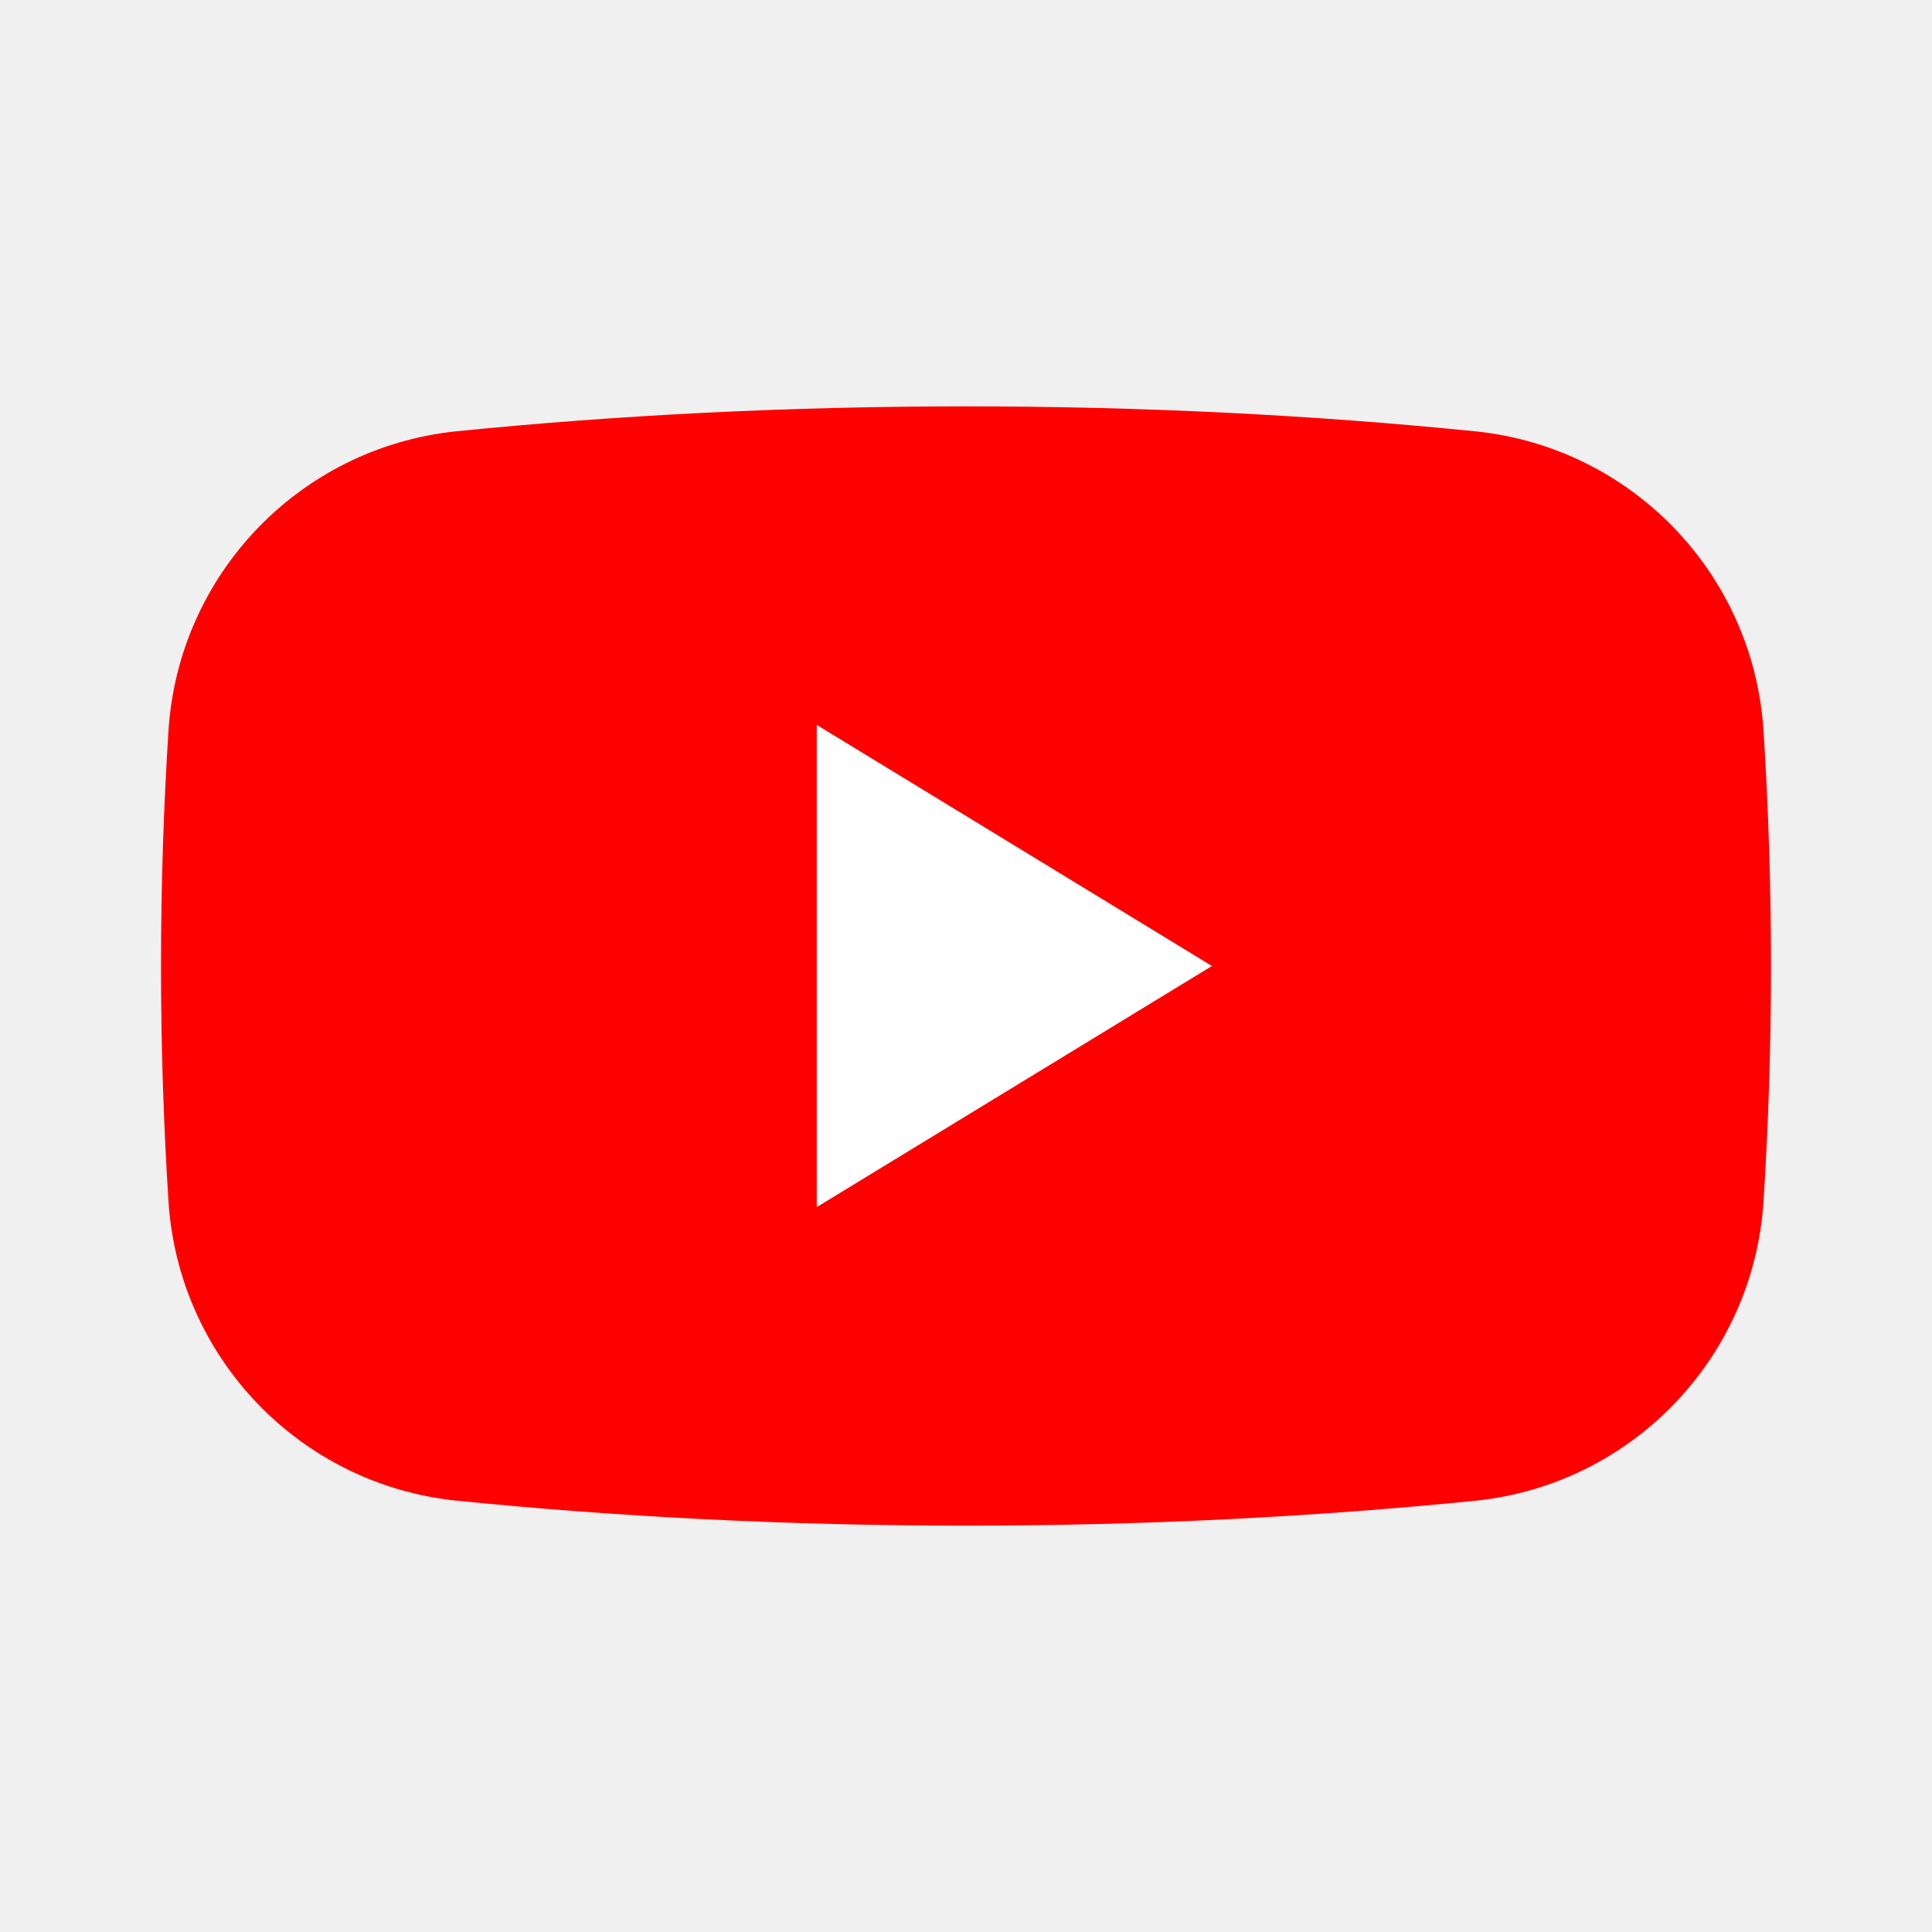
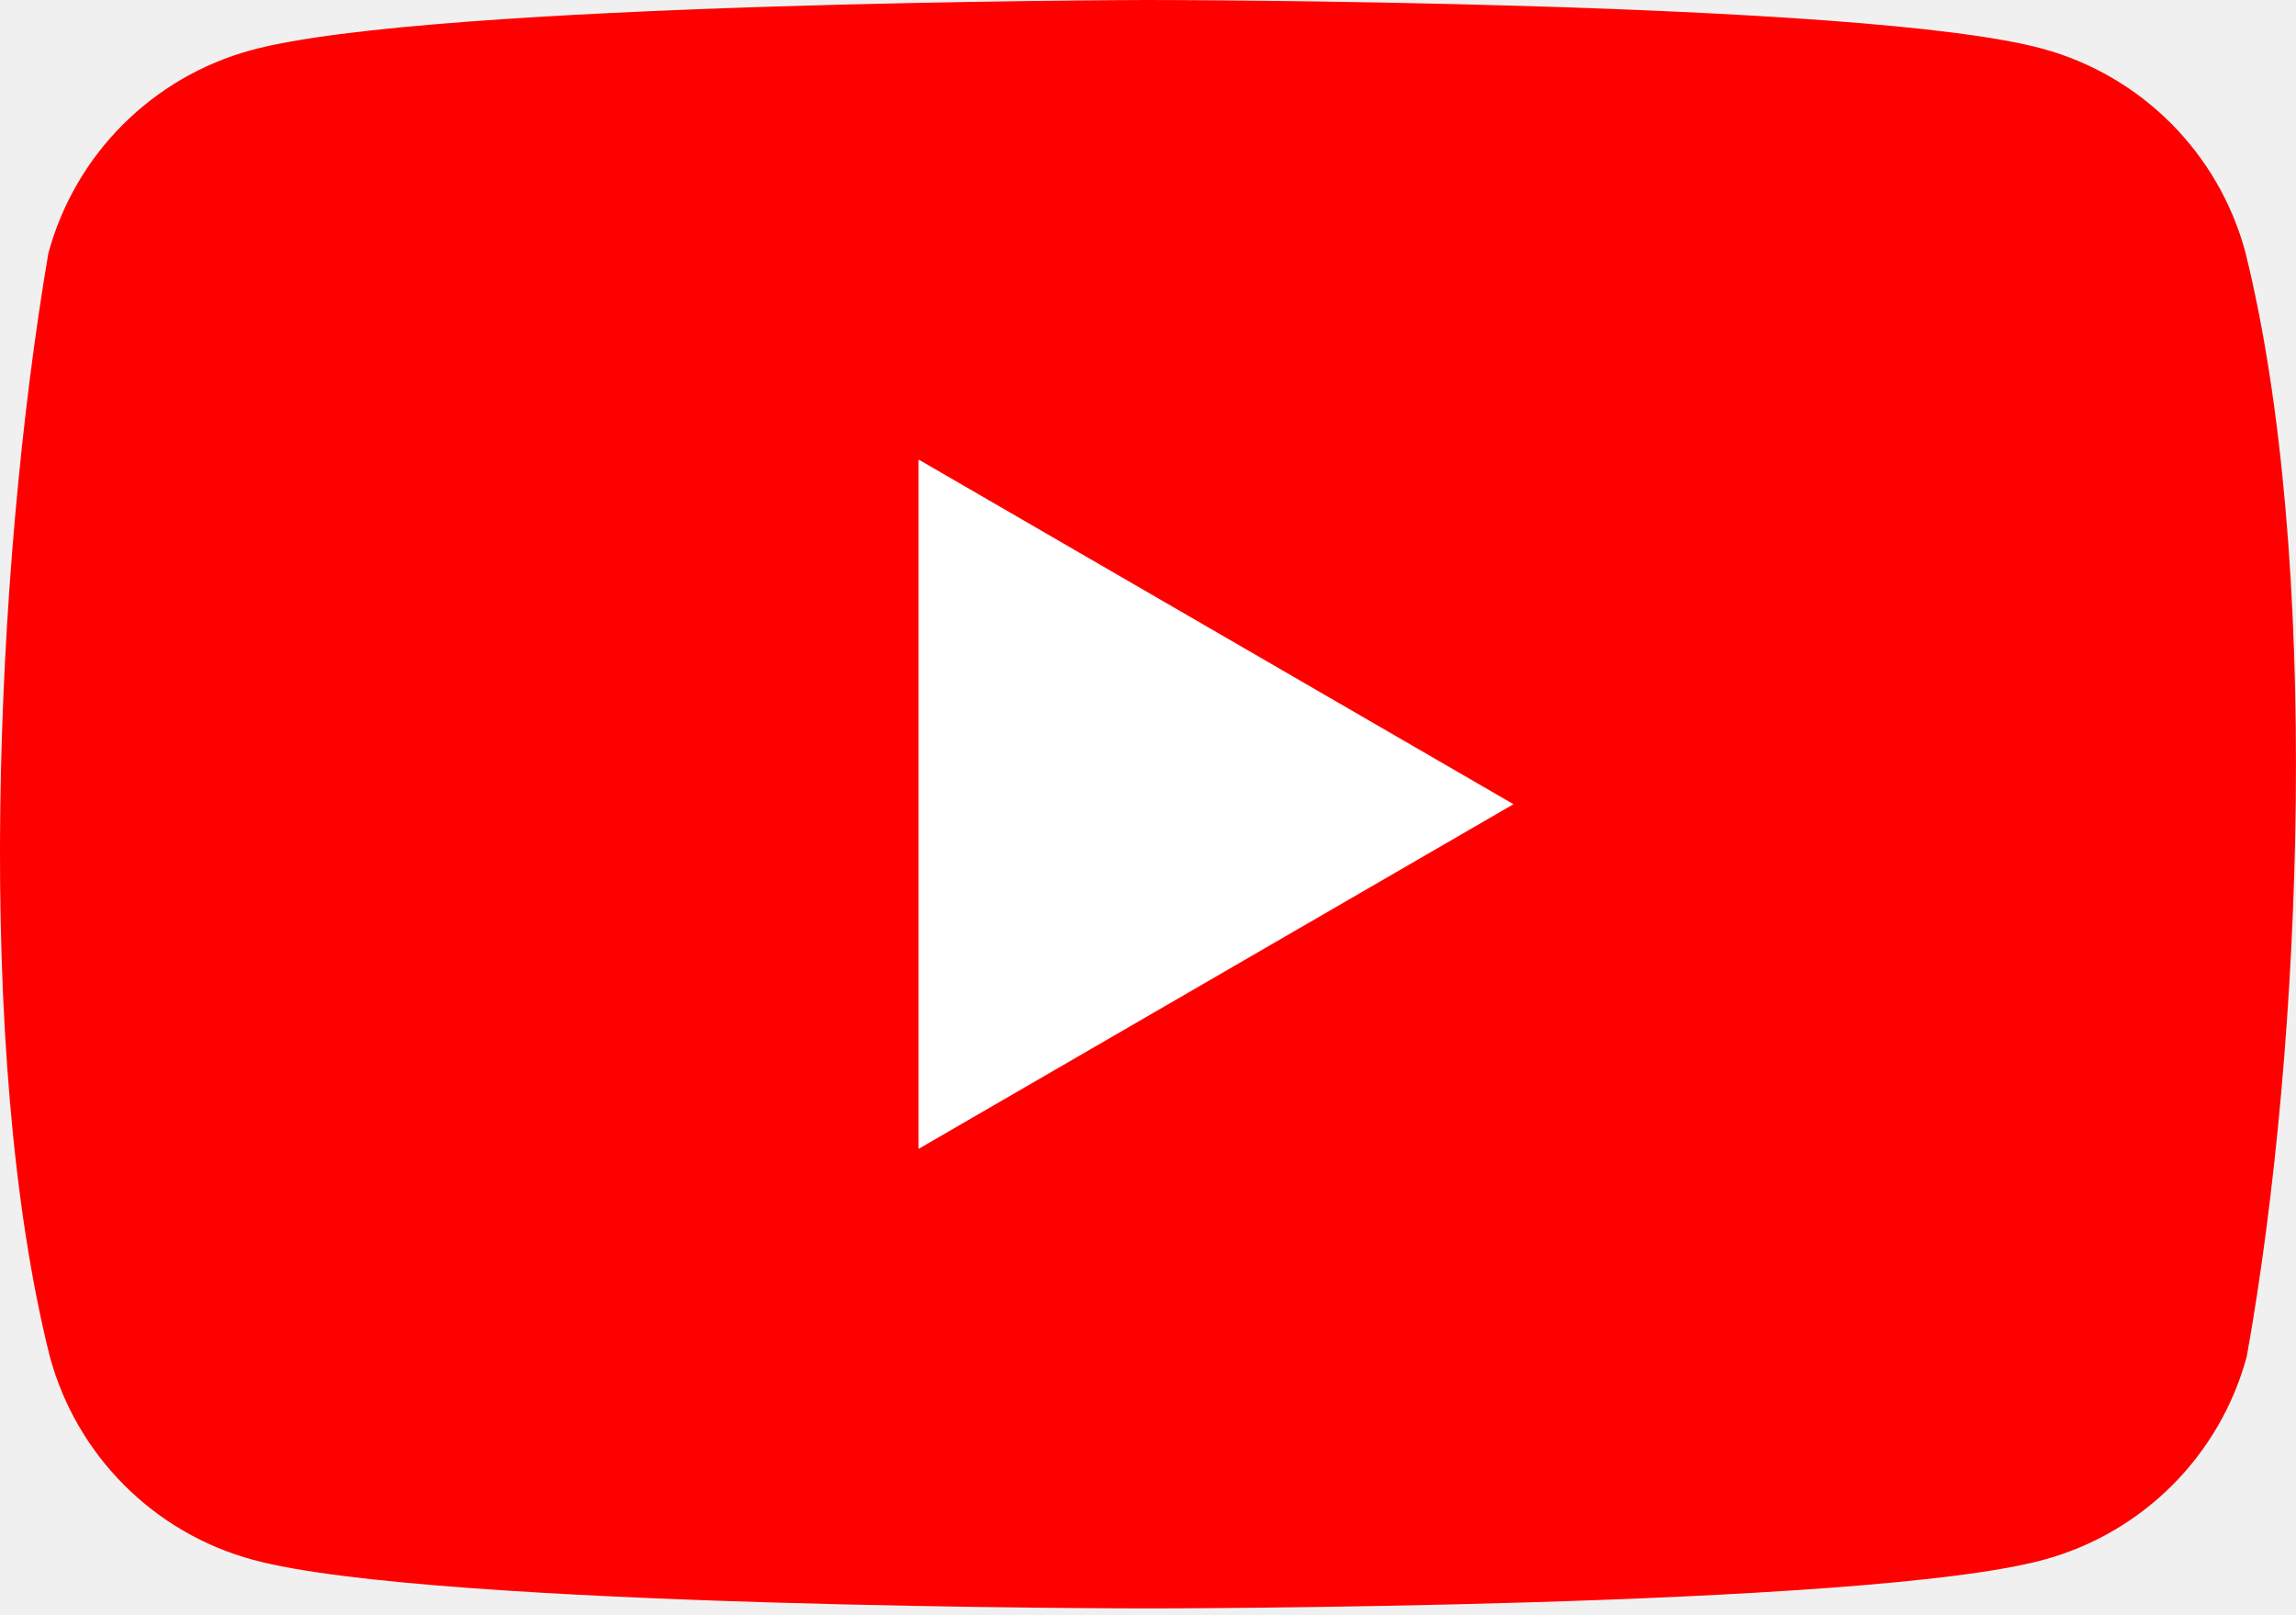
- <svg xmlns="http://www.w3.org/2000/svg" height="100%" style="fill-rule:evenodd;clip-rule:evenodd;stroke-linejoin:round;stroke-miterlimit:1.414;" version="1.1" viewBox="0 0 24 24" width="100%" xml:space="preserve">
-   <rect height="24" id="Artboard15" style="fill:none;" width="24" x="0" y="0" />
-   <g>
-     <path d="M2.093,9.075c0.125,-1.941 1.629,-3.509 3.562,-3.716c2.005,-0.202 4.136,-0.311 6.345,-0.311c2.209,0 4.34,0.109 6.345,0.312c1.933,0.206 3.437,1.774 3.562,3.715c0.061,0.956 0.093,1.933 0.093,2.925c0,0.992 -0.032,1.969 -0.093,2.925c-0.125,1.941 -1.629,3.509 -3.562,3.716c-2.005,0.202 -4.136,0.311 -6.345,0.311c-2.209,0 -4.34,-0.109 -6.345,-0.312c-1.933,-0.206 -3.437,-1.774 -3.562,-3.715c-0.061,-0.956 -0.093,-1.933 -0.093,-2.925c0,-0.992 0.032,-1.969 0.093,-2.925Z" style="fill:#f00;" />
-     <path d="M15.055,12l-4.909,2.995l0,-5.99l4.909,2.995Z" style="fill:#fff;" />
-   </g>
+ <svg xmlns="http://www.w3.org/2000/svg" width="256" height="180" viewBox="0 0 256 180">
+   <path fill="#f00" d="M250.346 28.075A32.18 32.18 0 0 0 227.69 5.418C207.824 0 127.87 0 127.87 0S47.912.164 28.046 5.582A32.18 32.18 0 0 0 5.39 28.24c-6.009 35.298-8.34 89.084.165 122.97a32.18 32.18 0 0 0 22.656 22.657c19.866 5.418 99.822 5.418 99.822 5.418s79.955 0 99.82-5.418a32.18 32.18 0 0 0 22.657-22.657c6.338-35.348 8.291-89.1-.164-123.134" />
+   <path fill="#fff" d="m102.421 128.06l66.328-38.418l-66.328-38.418z" />
</svg>
